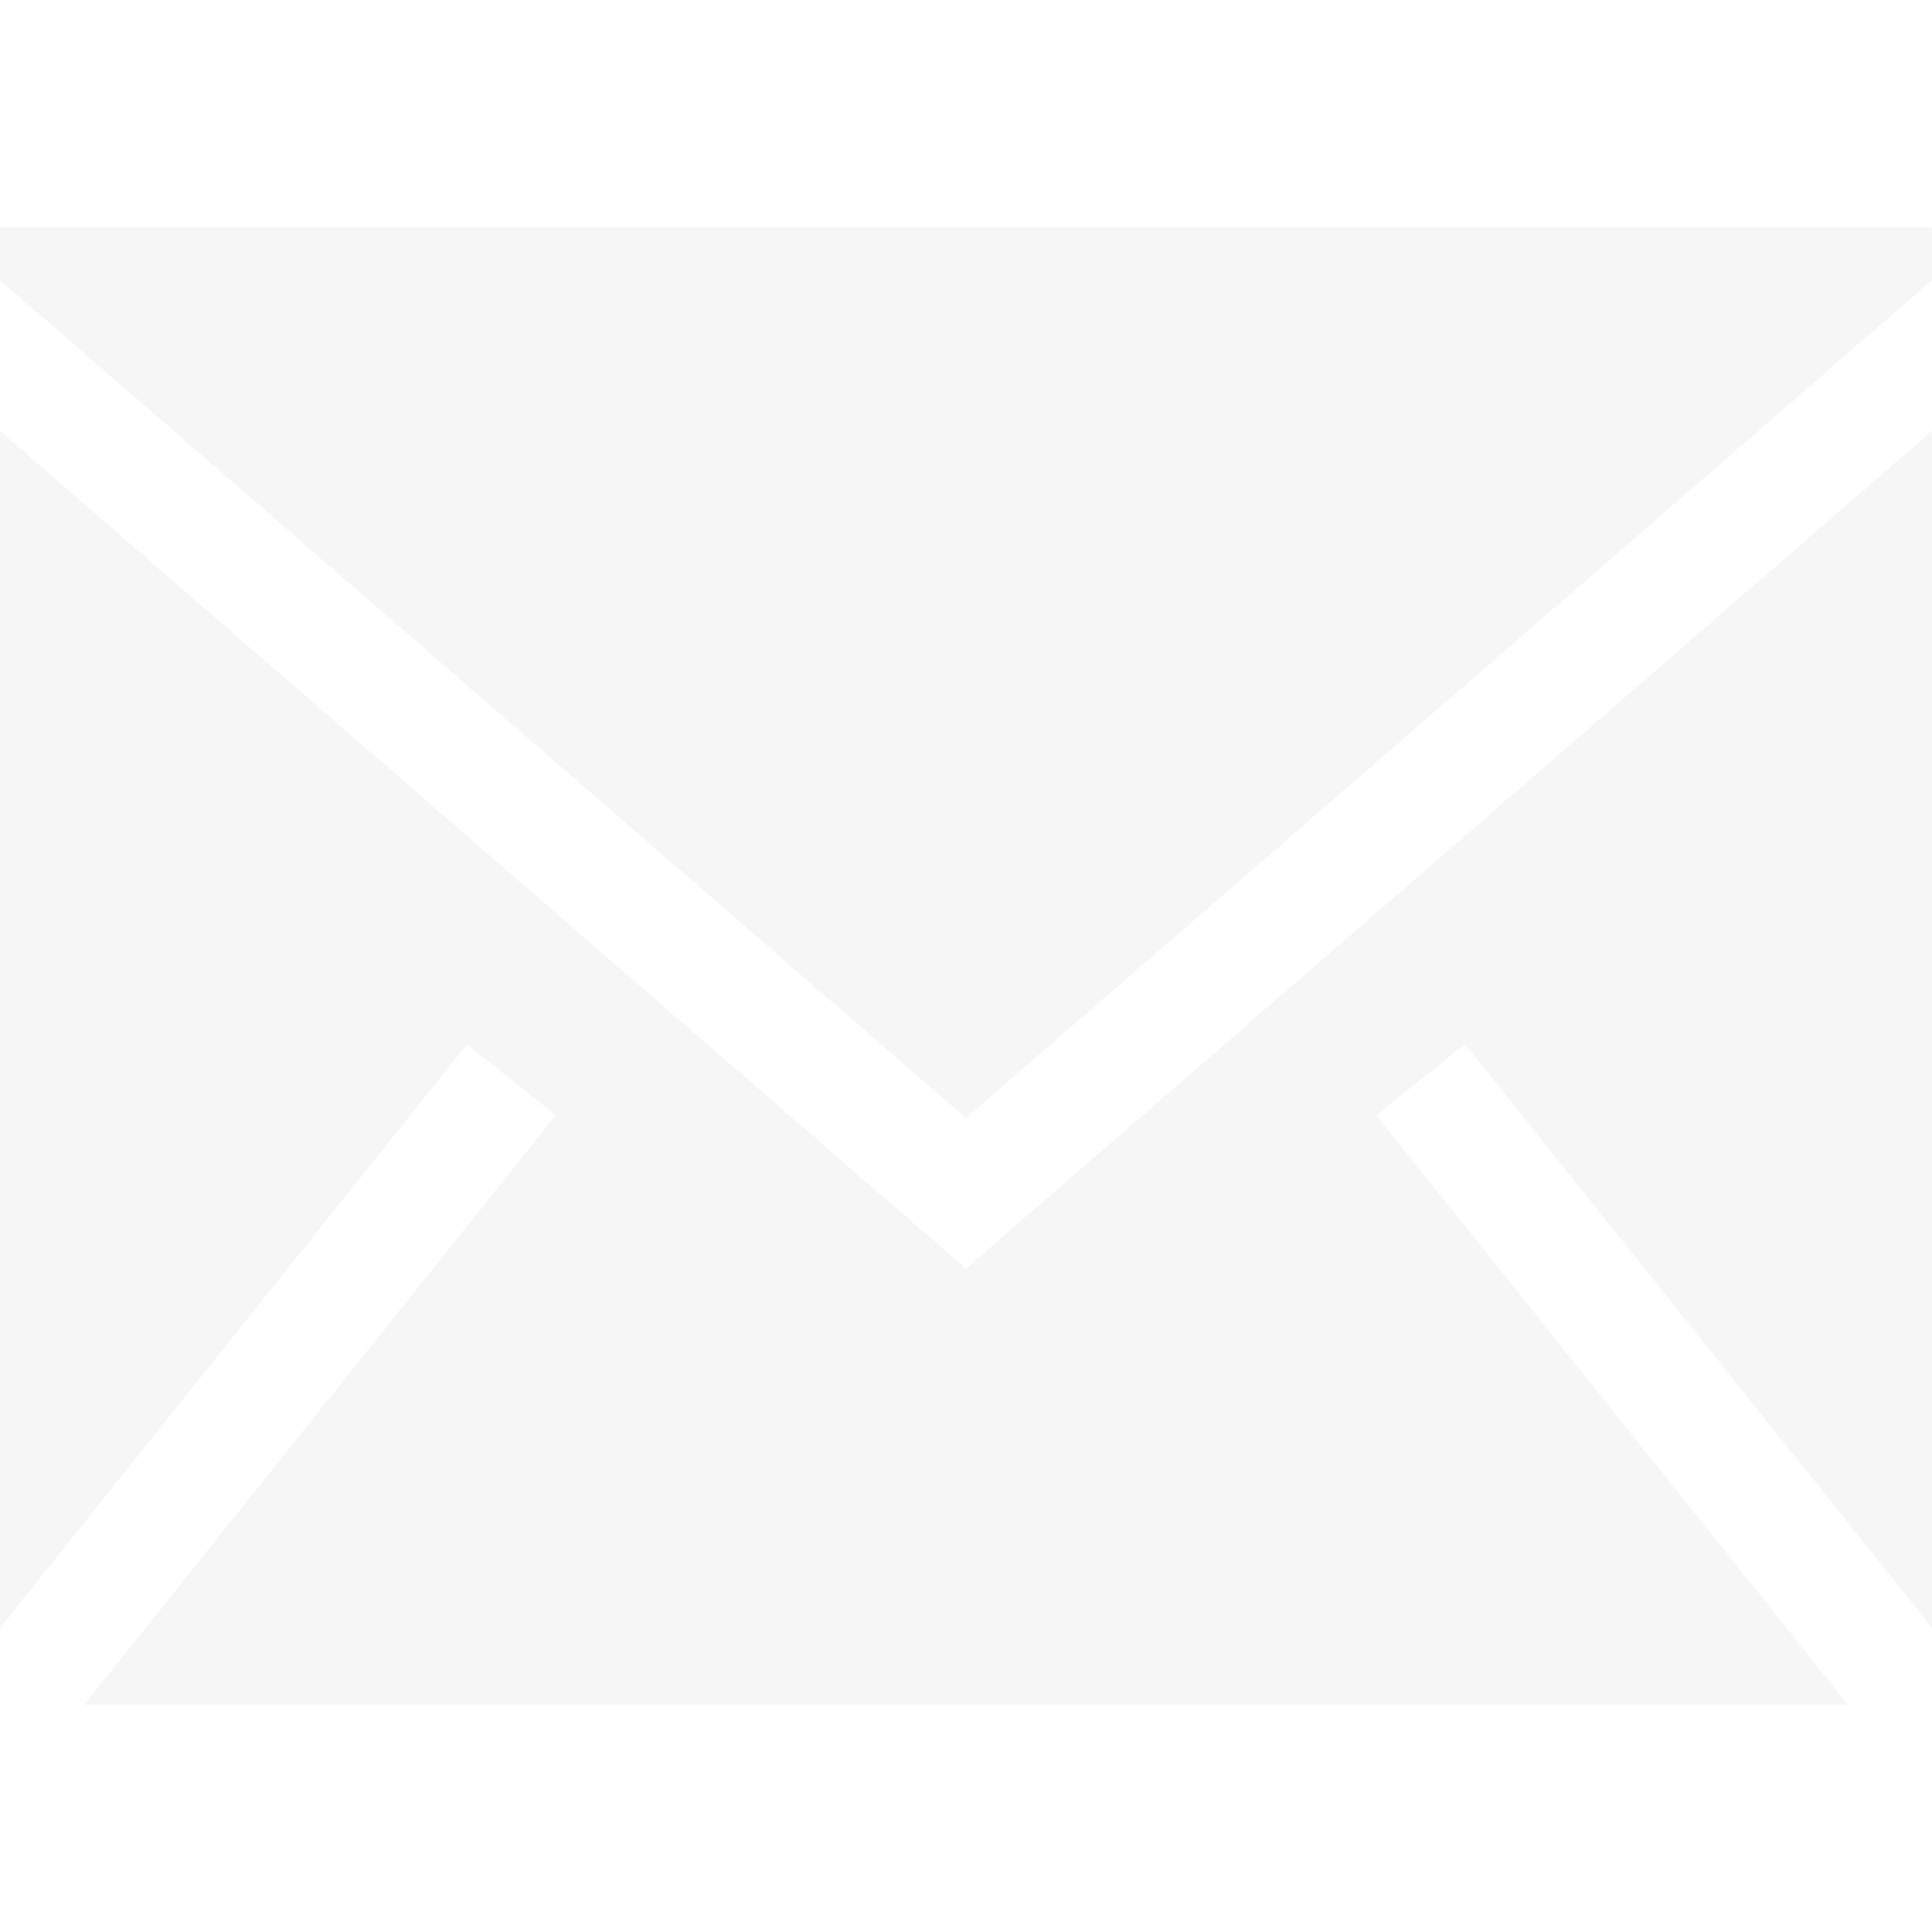
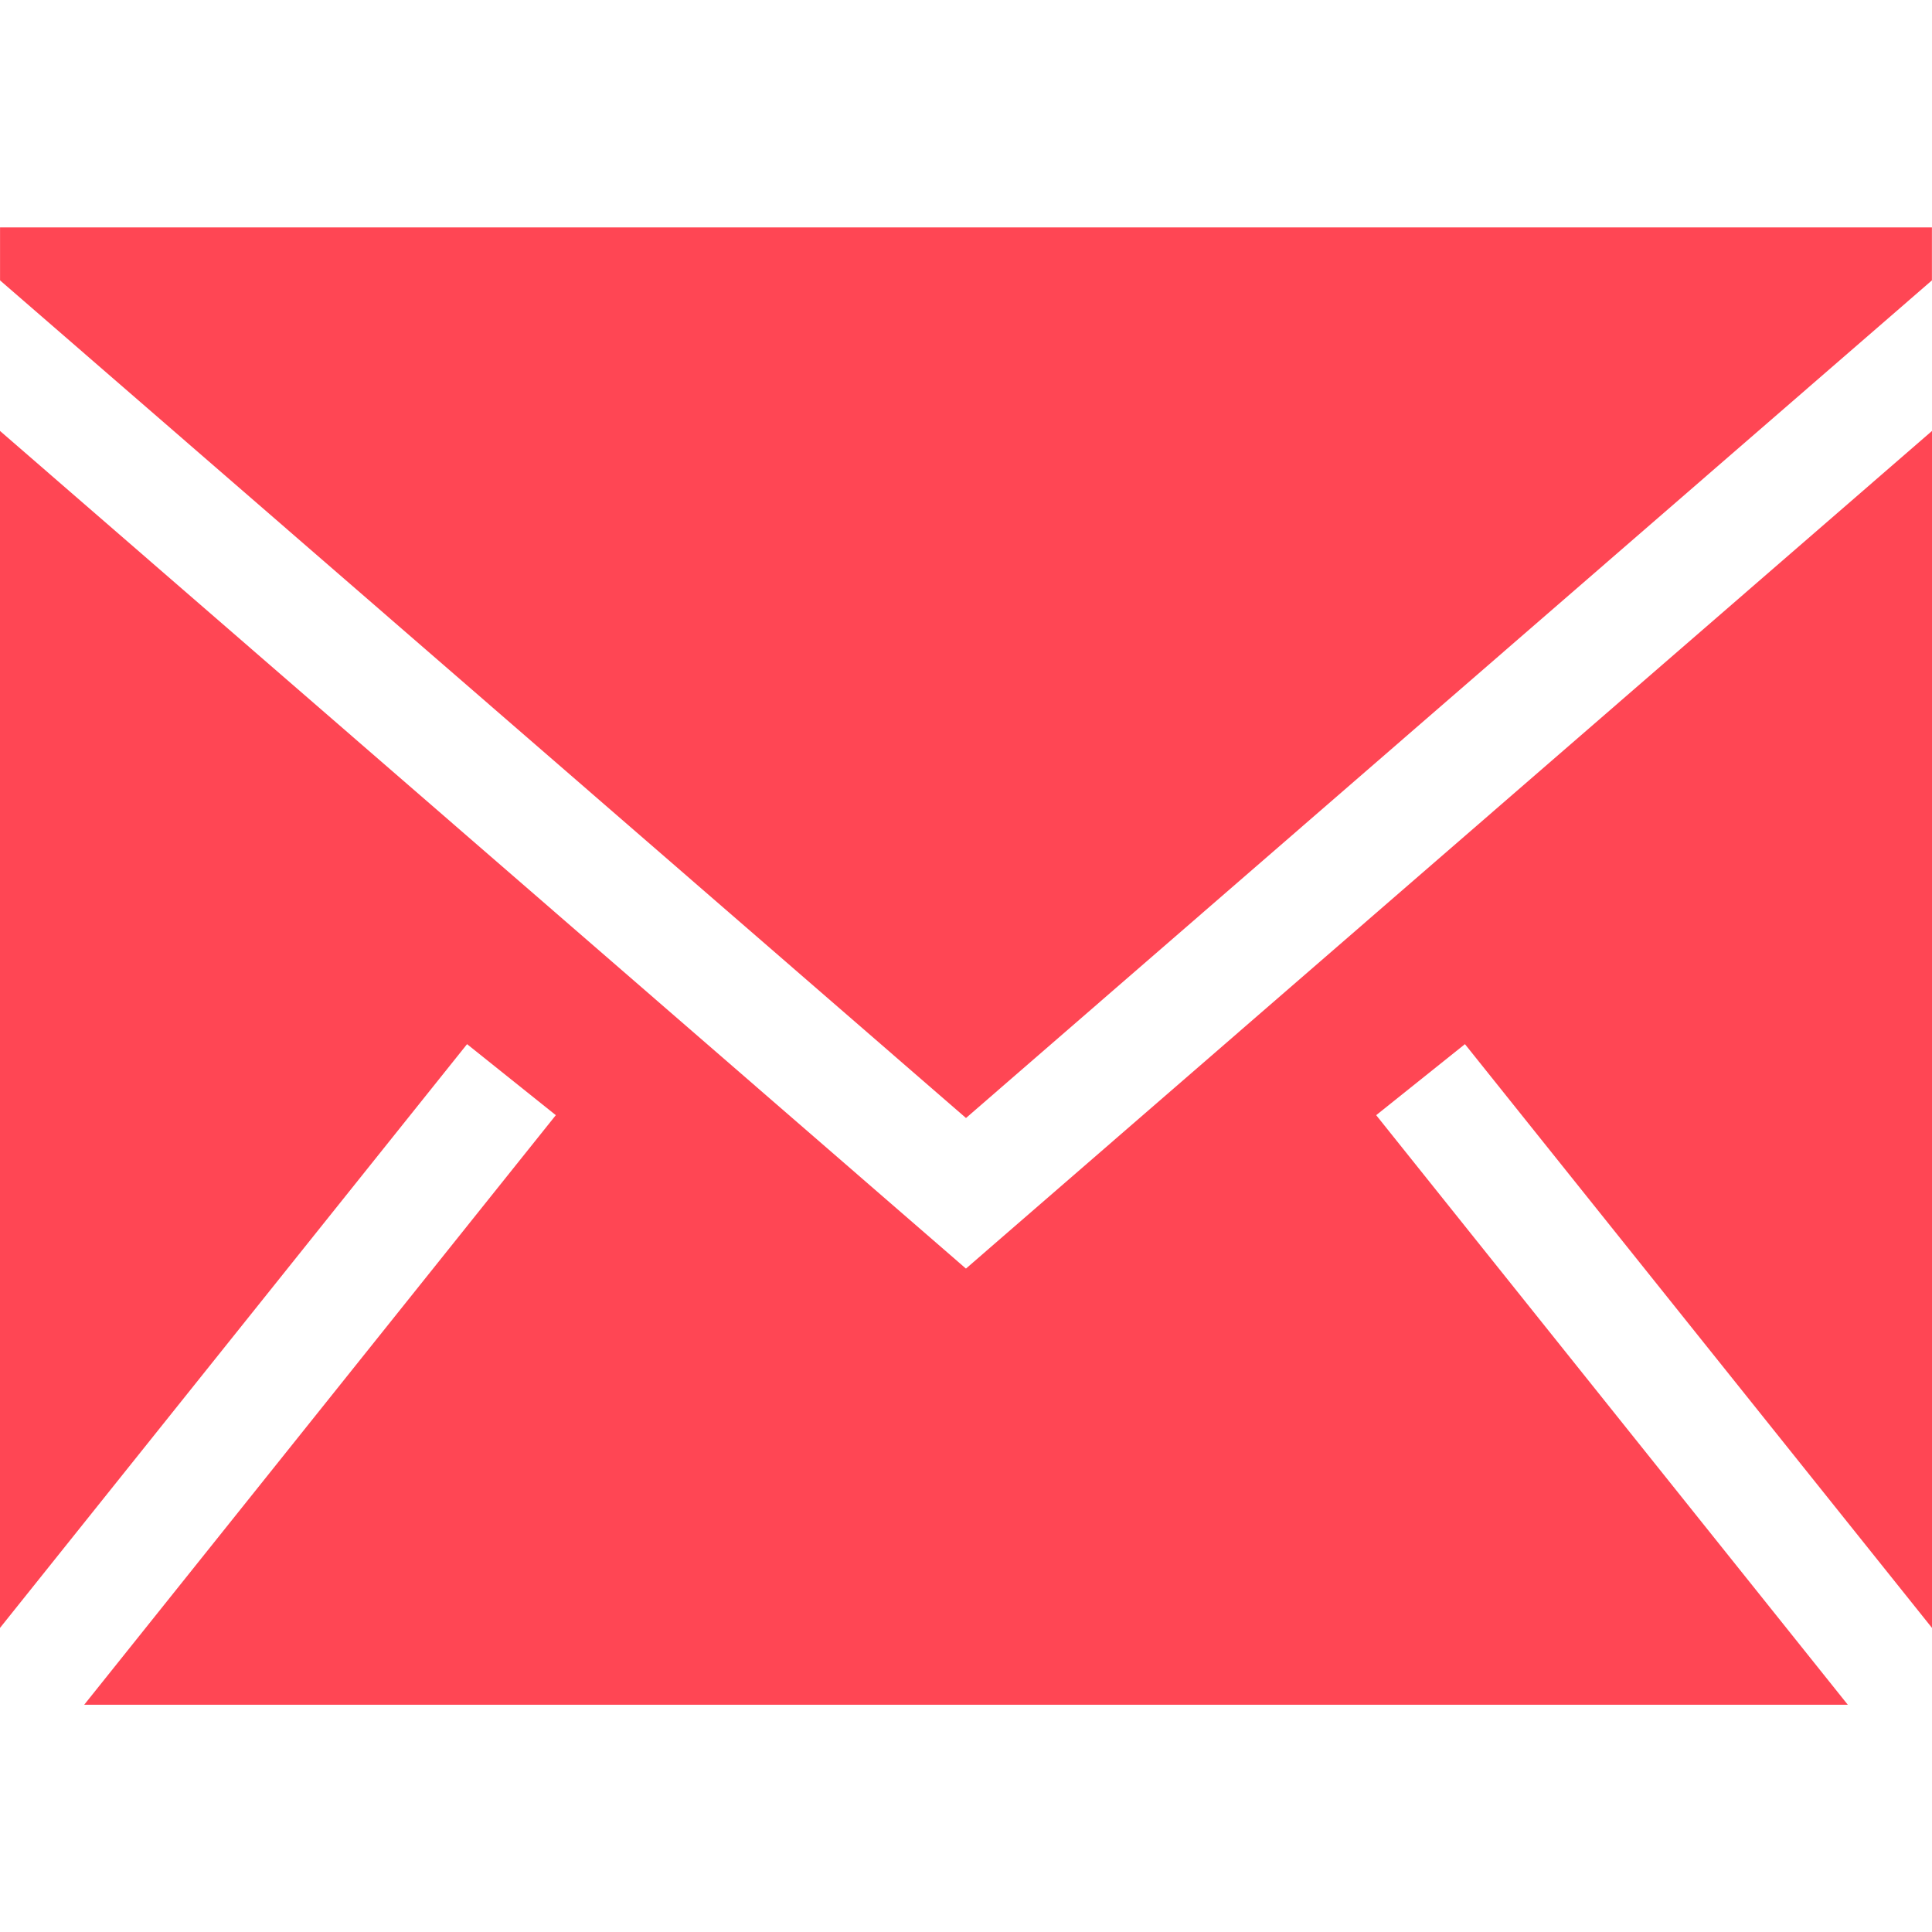
<svg xmlns="http://www.w3.org/2000/svg" fill="#ff4654" width="800px" height="800px" viewBox="0 0 1920 1920">
-   <path d="M1920 428.266v1189.54l-464.16-580.146-88.203 70.585 468.679 585.904H83.684l468.679-585.904-88.202-70.585L0 1617.805V428.265l959.944 832.441L1920 428.266ZM1919.932 226v52.627l-959.943 832.44L.045 278.628V226h1919.887Z" fill-rule="evenodd" fill="#f6f6f6" />
+   <path d="M1920 428.266v1189.54l-464.16-580.146-88.203 70.585 468.679 585.904H83.684l468.679-585.904-88.202-70.585L0 1617.805V428.265l959.944 832.441L1920 428.266ZM1919.932 226v52.627l-959.943 832.44L.045 278.628V226h1919.887Z" fill-rule="evenodd" fill="#FF4654" />
</svg>
